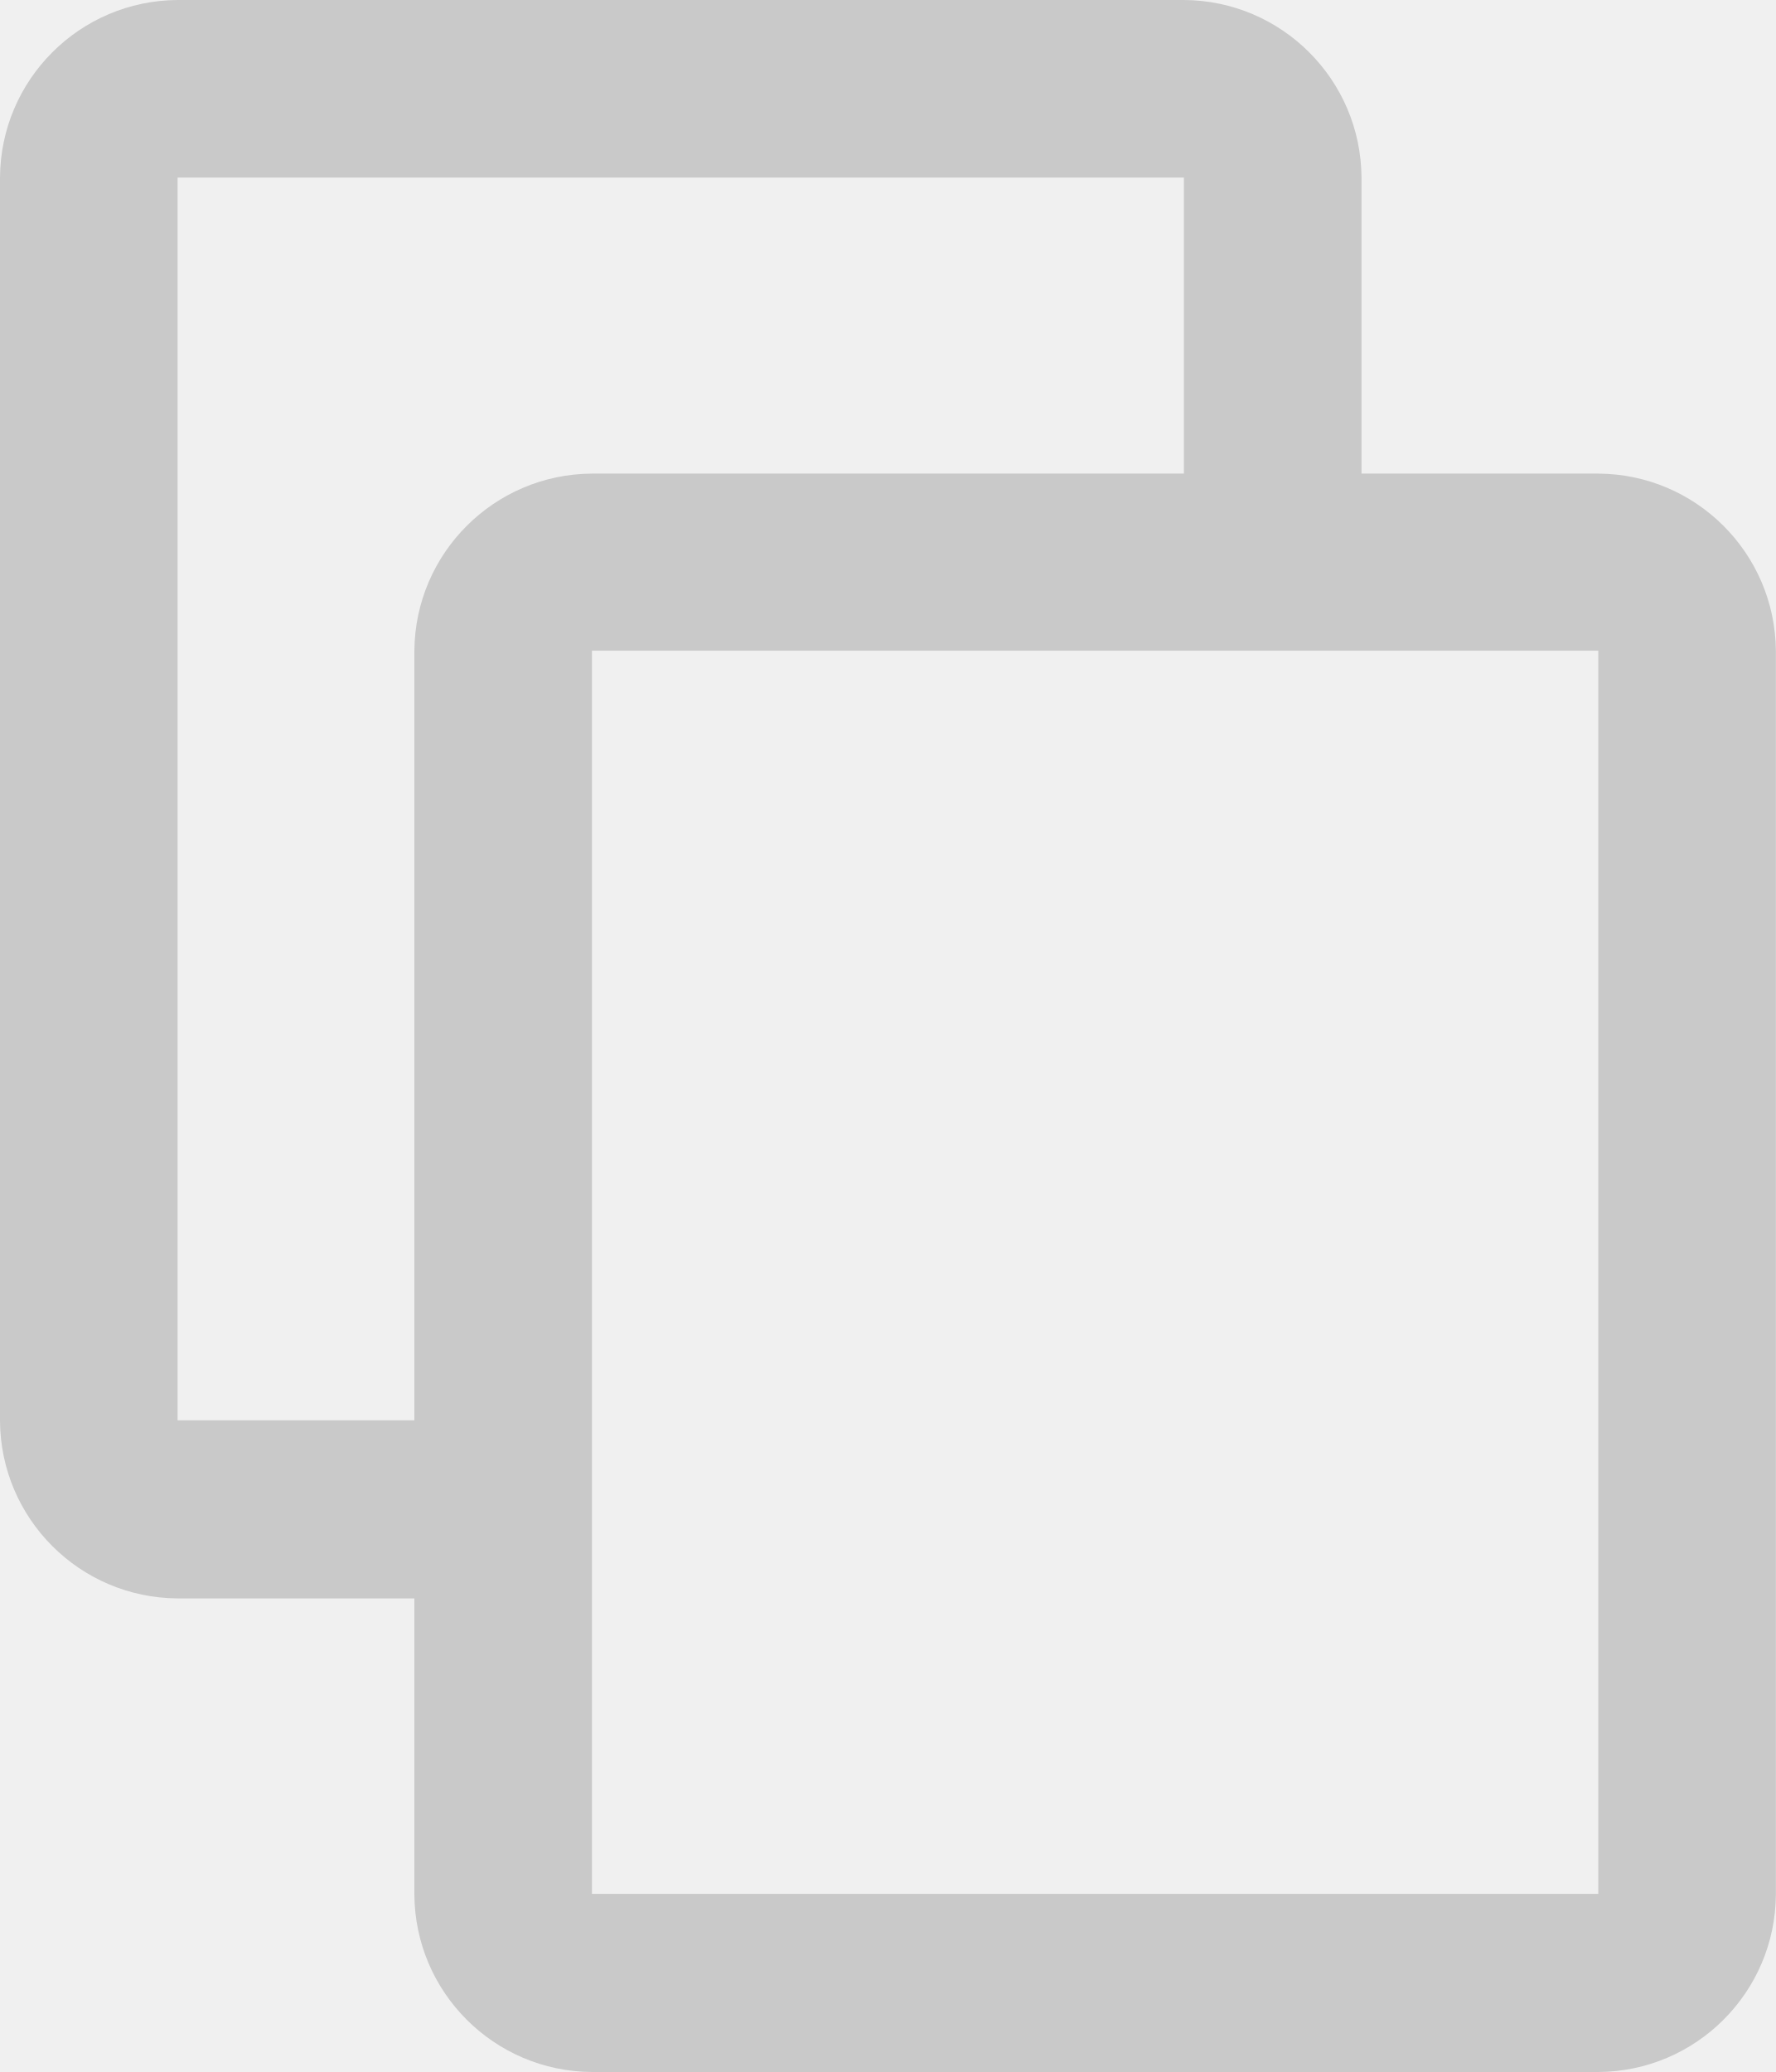
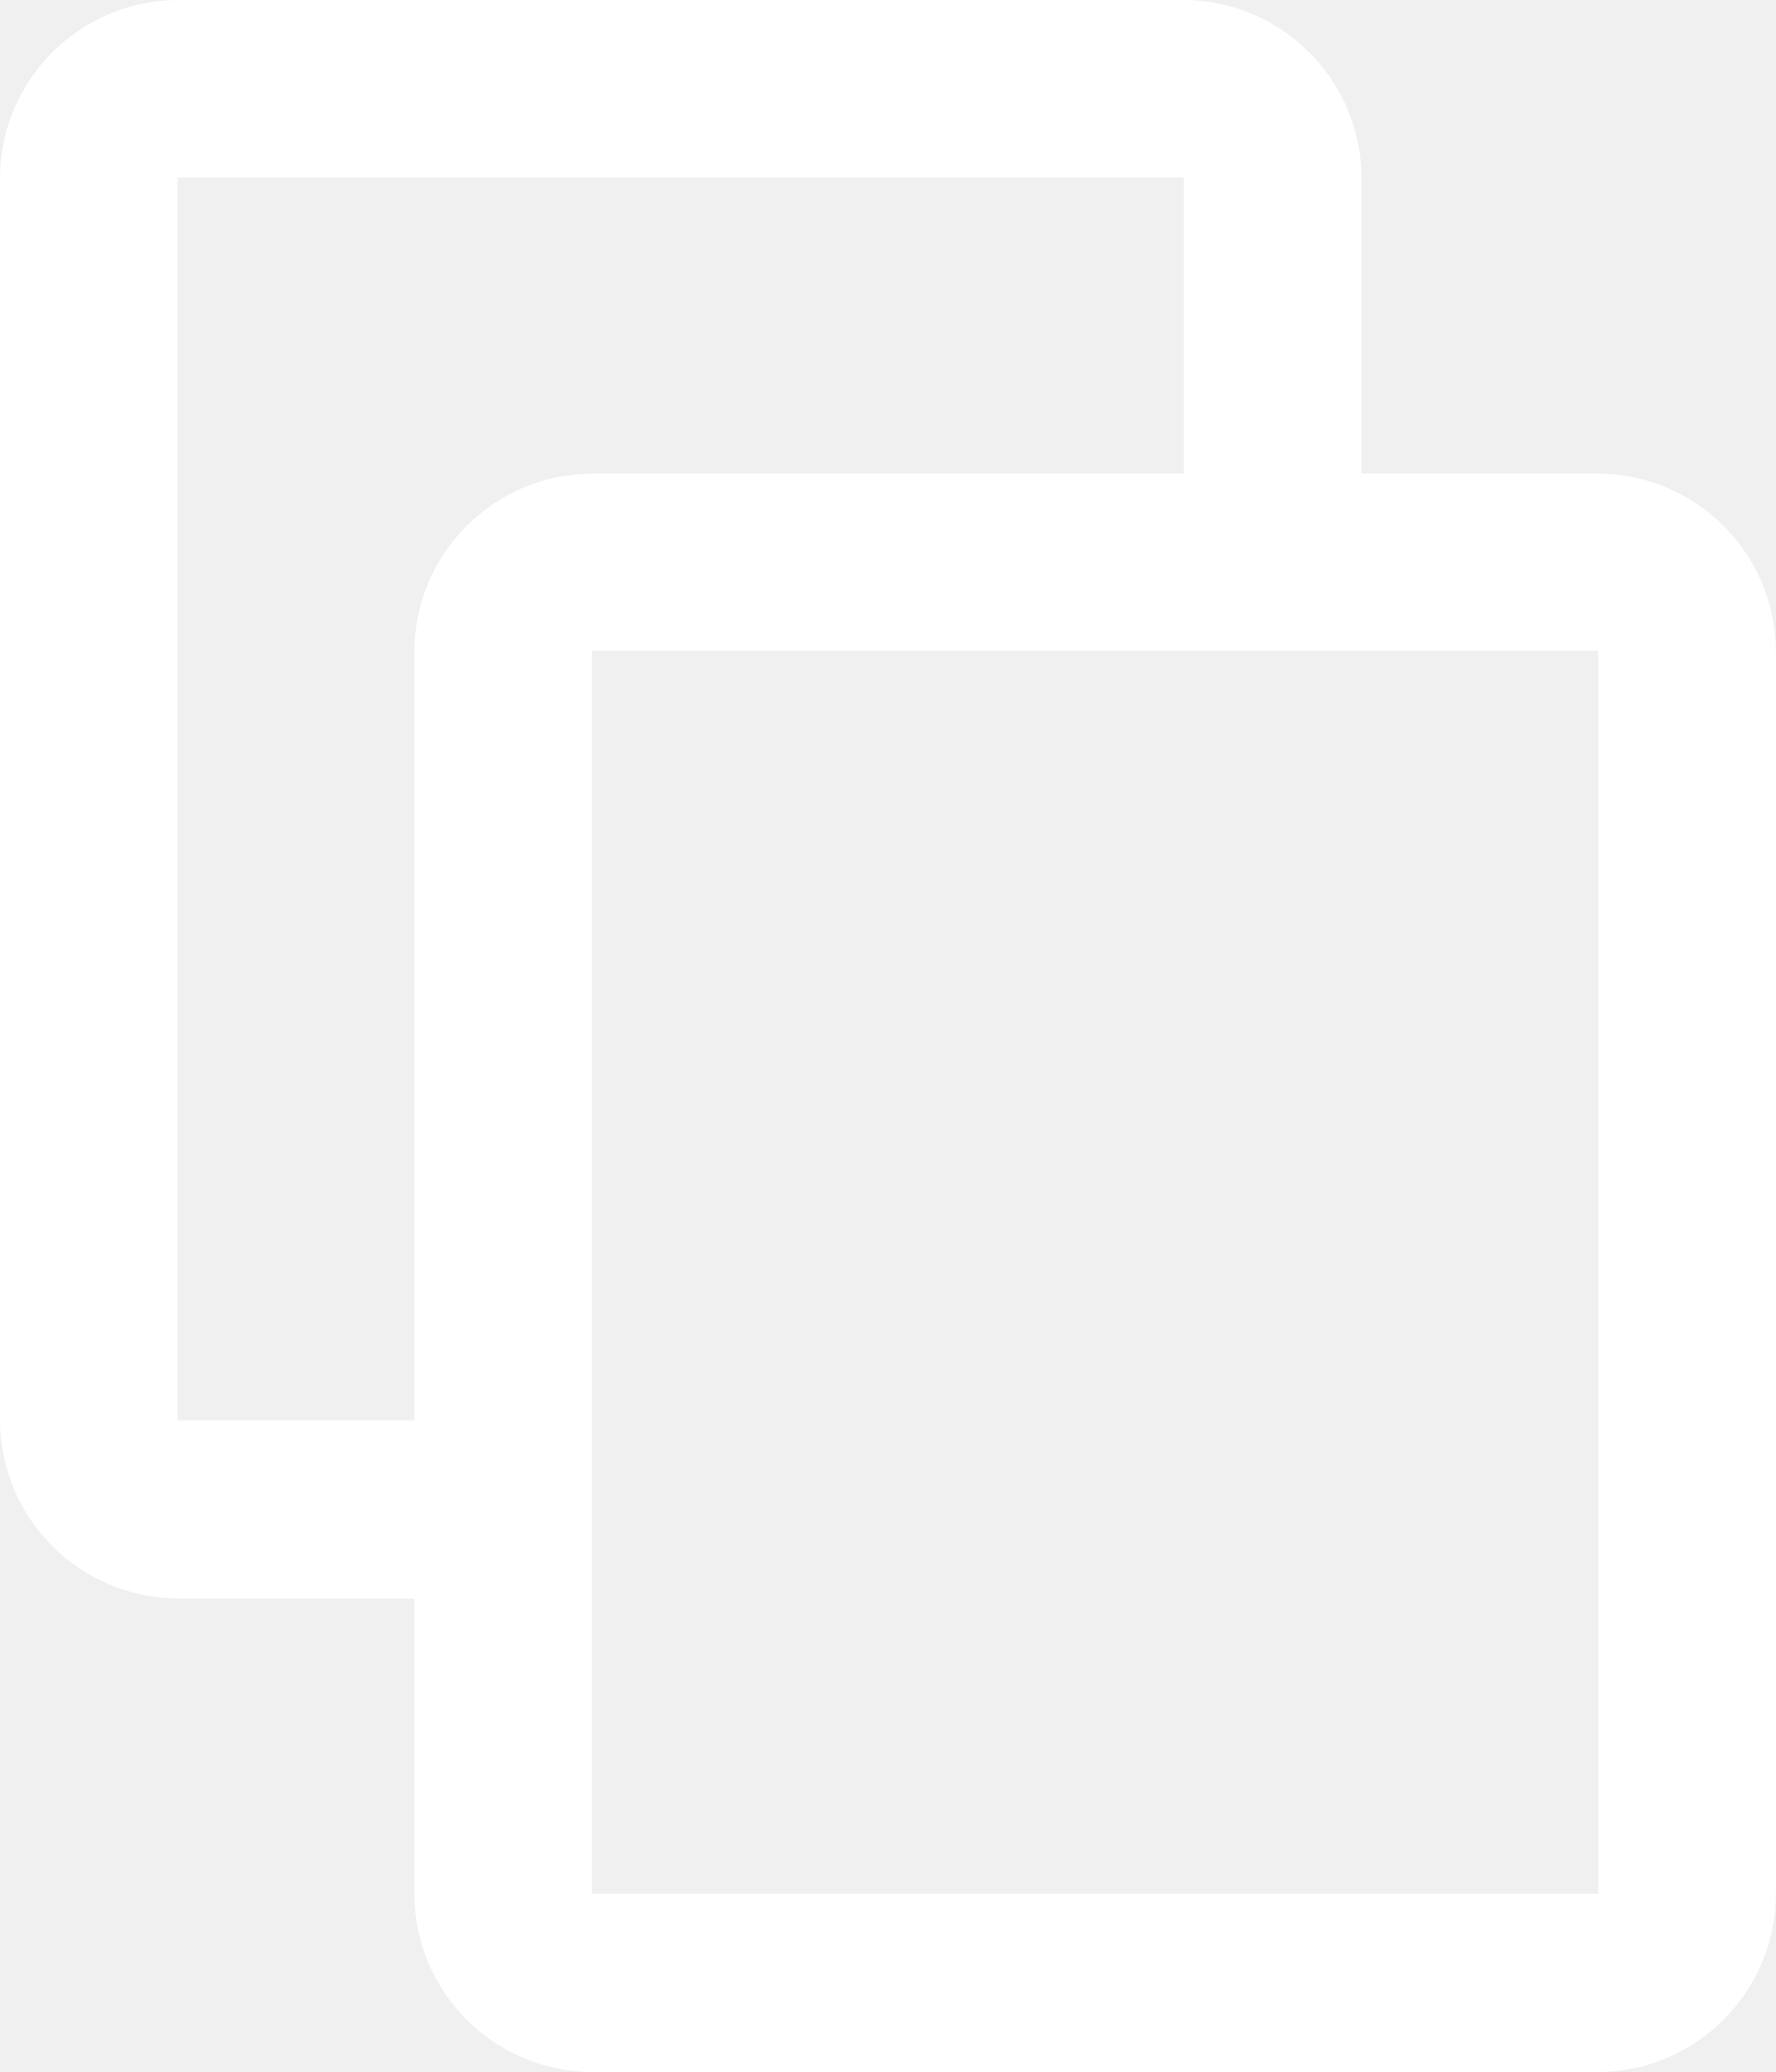
<svg xmlns="http://www.w3.org/2000/svg" width="13.92" height="16.24" viewBox="0 0 13.92 16.24">
-   <path id="copyicon" d="M25.028,8.712H23.172V6.392A1.4,1.4,0,0,0,21.78,5H13.892A1.4,1.4,0,0,0,12.5,6.392v9.744a1.4,1.4,0,0,0,1.392,1.392h1.856v2.32A1.4,1.4,0,0,0,17.14,21.24h7.888a1.4,1.4,0,0,0,1.392-1.392V10.1A1.4,1.4,0,0,0,25.028,8.712ZM15.748,10.1v6.032H13.892V6.392H21.78v2.32H17.14A1.4,1.4,0,0,0,15.748,10.1Zm9.28,9.744H17.14V10.1h7.888Z" transform="translate(-12.5 -5)" fill="#c9c9c9" />
+   <path id="copyicon" d="M25.028,8.712H23.172V6.392A1.4,1.4,0,0,0,21.78,5H13.892A1.4,1.4,0,0,0,12.5,6.392v9.744a1.4,1.4,0,0,0,1.392,1.392h1.856v2.32A1.4,1.4,0,0,0,17.14,21.24h7.888a1.4,1.4,0,0,0,1.392-1.392V10.1A1.4,1.4,0,0,0,25.028,8.712ZM15.748,10.1v6.032H13.892V6.392H21.78v2.32H17.14A1.4,1.4,0,0,0,15.748,10.1Zm9.28,9.744H17.14V10.1h7.888Z" transform="translate(-12.5 -5)" fill="#FFFFFF" />
</svg>
